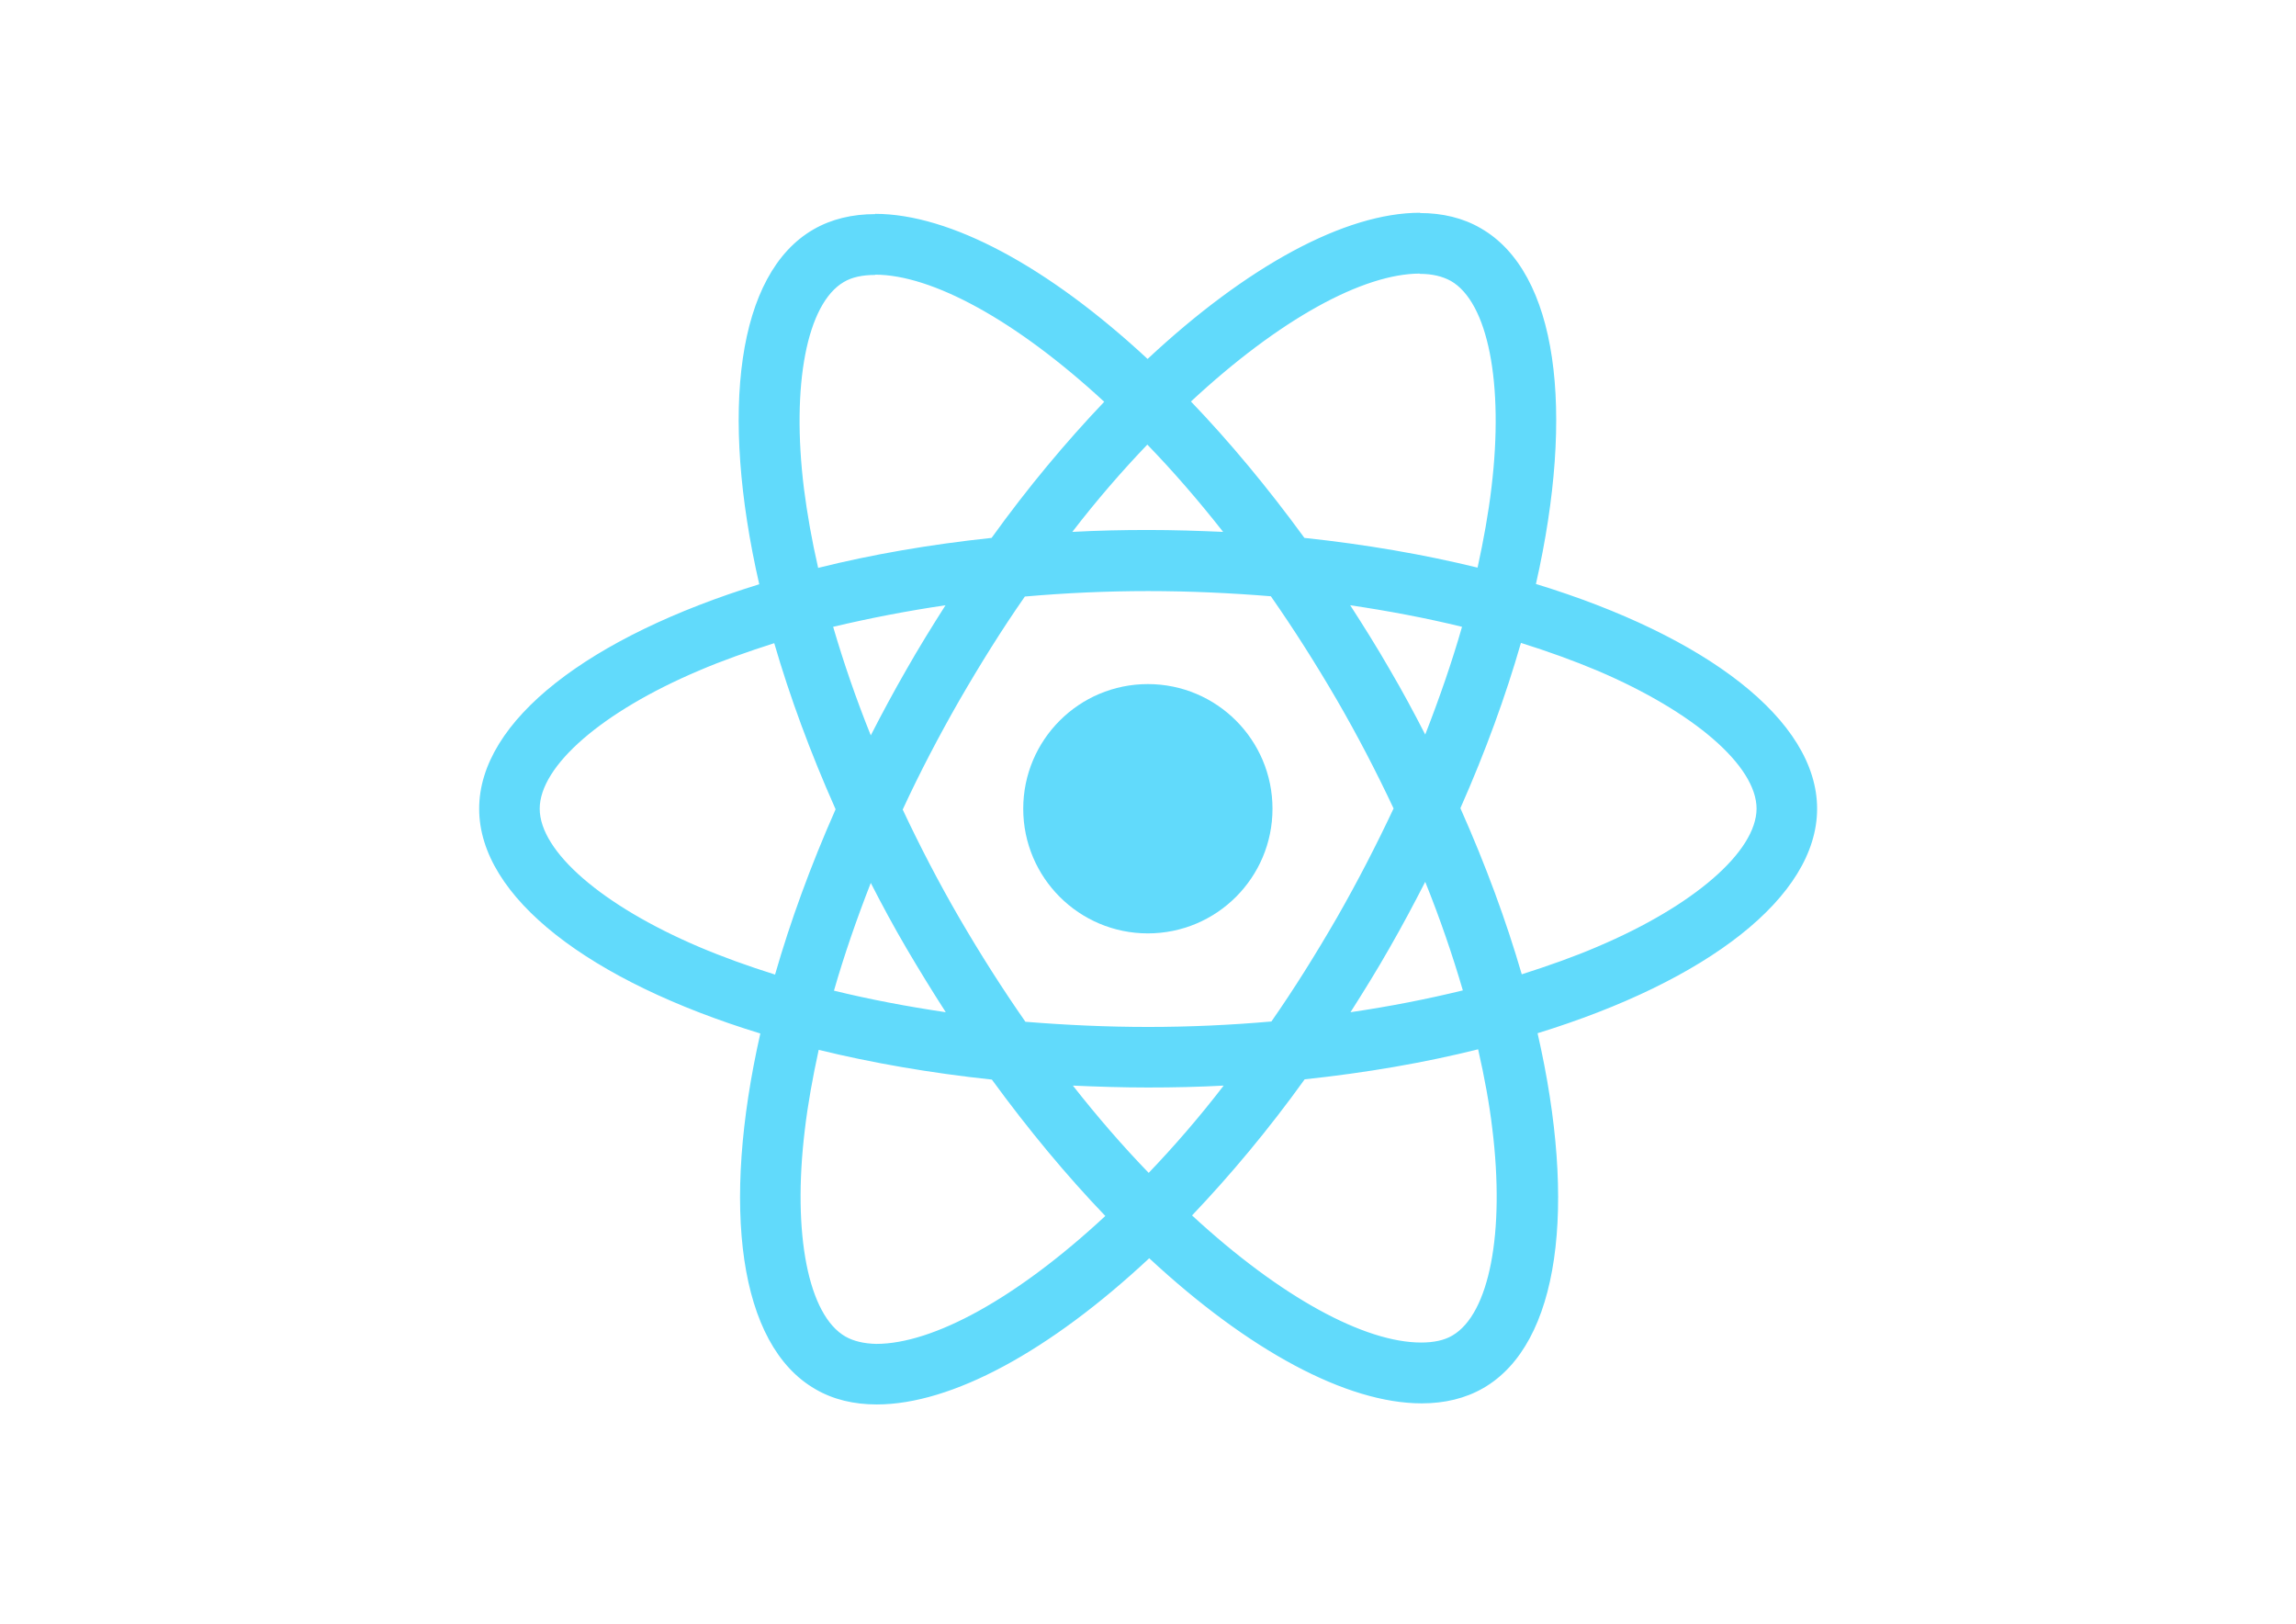
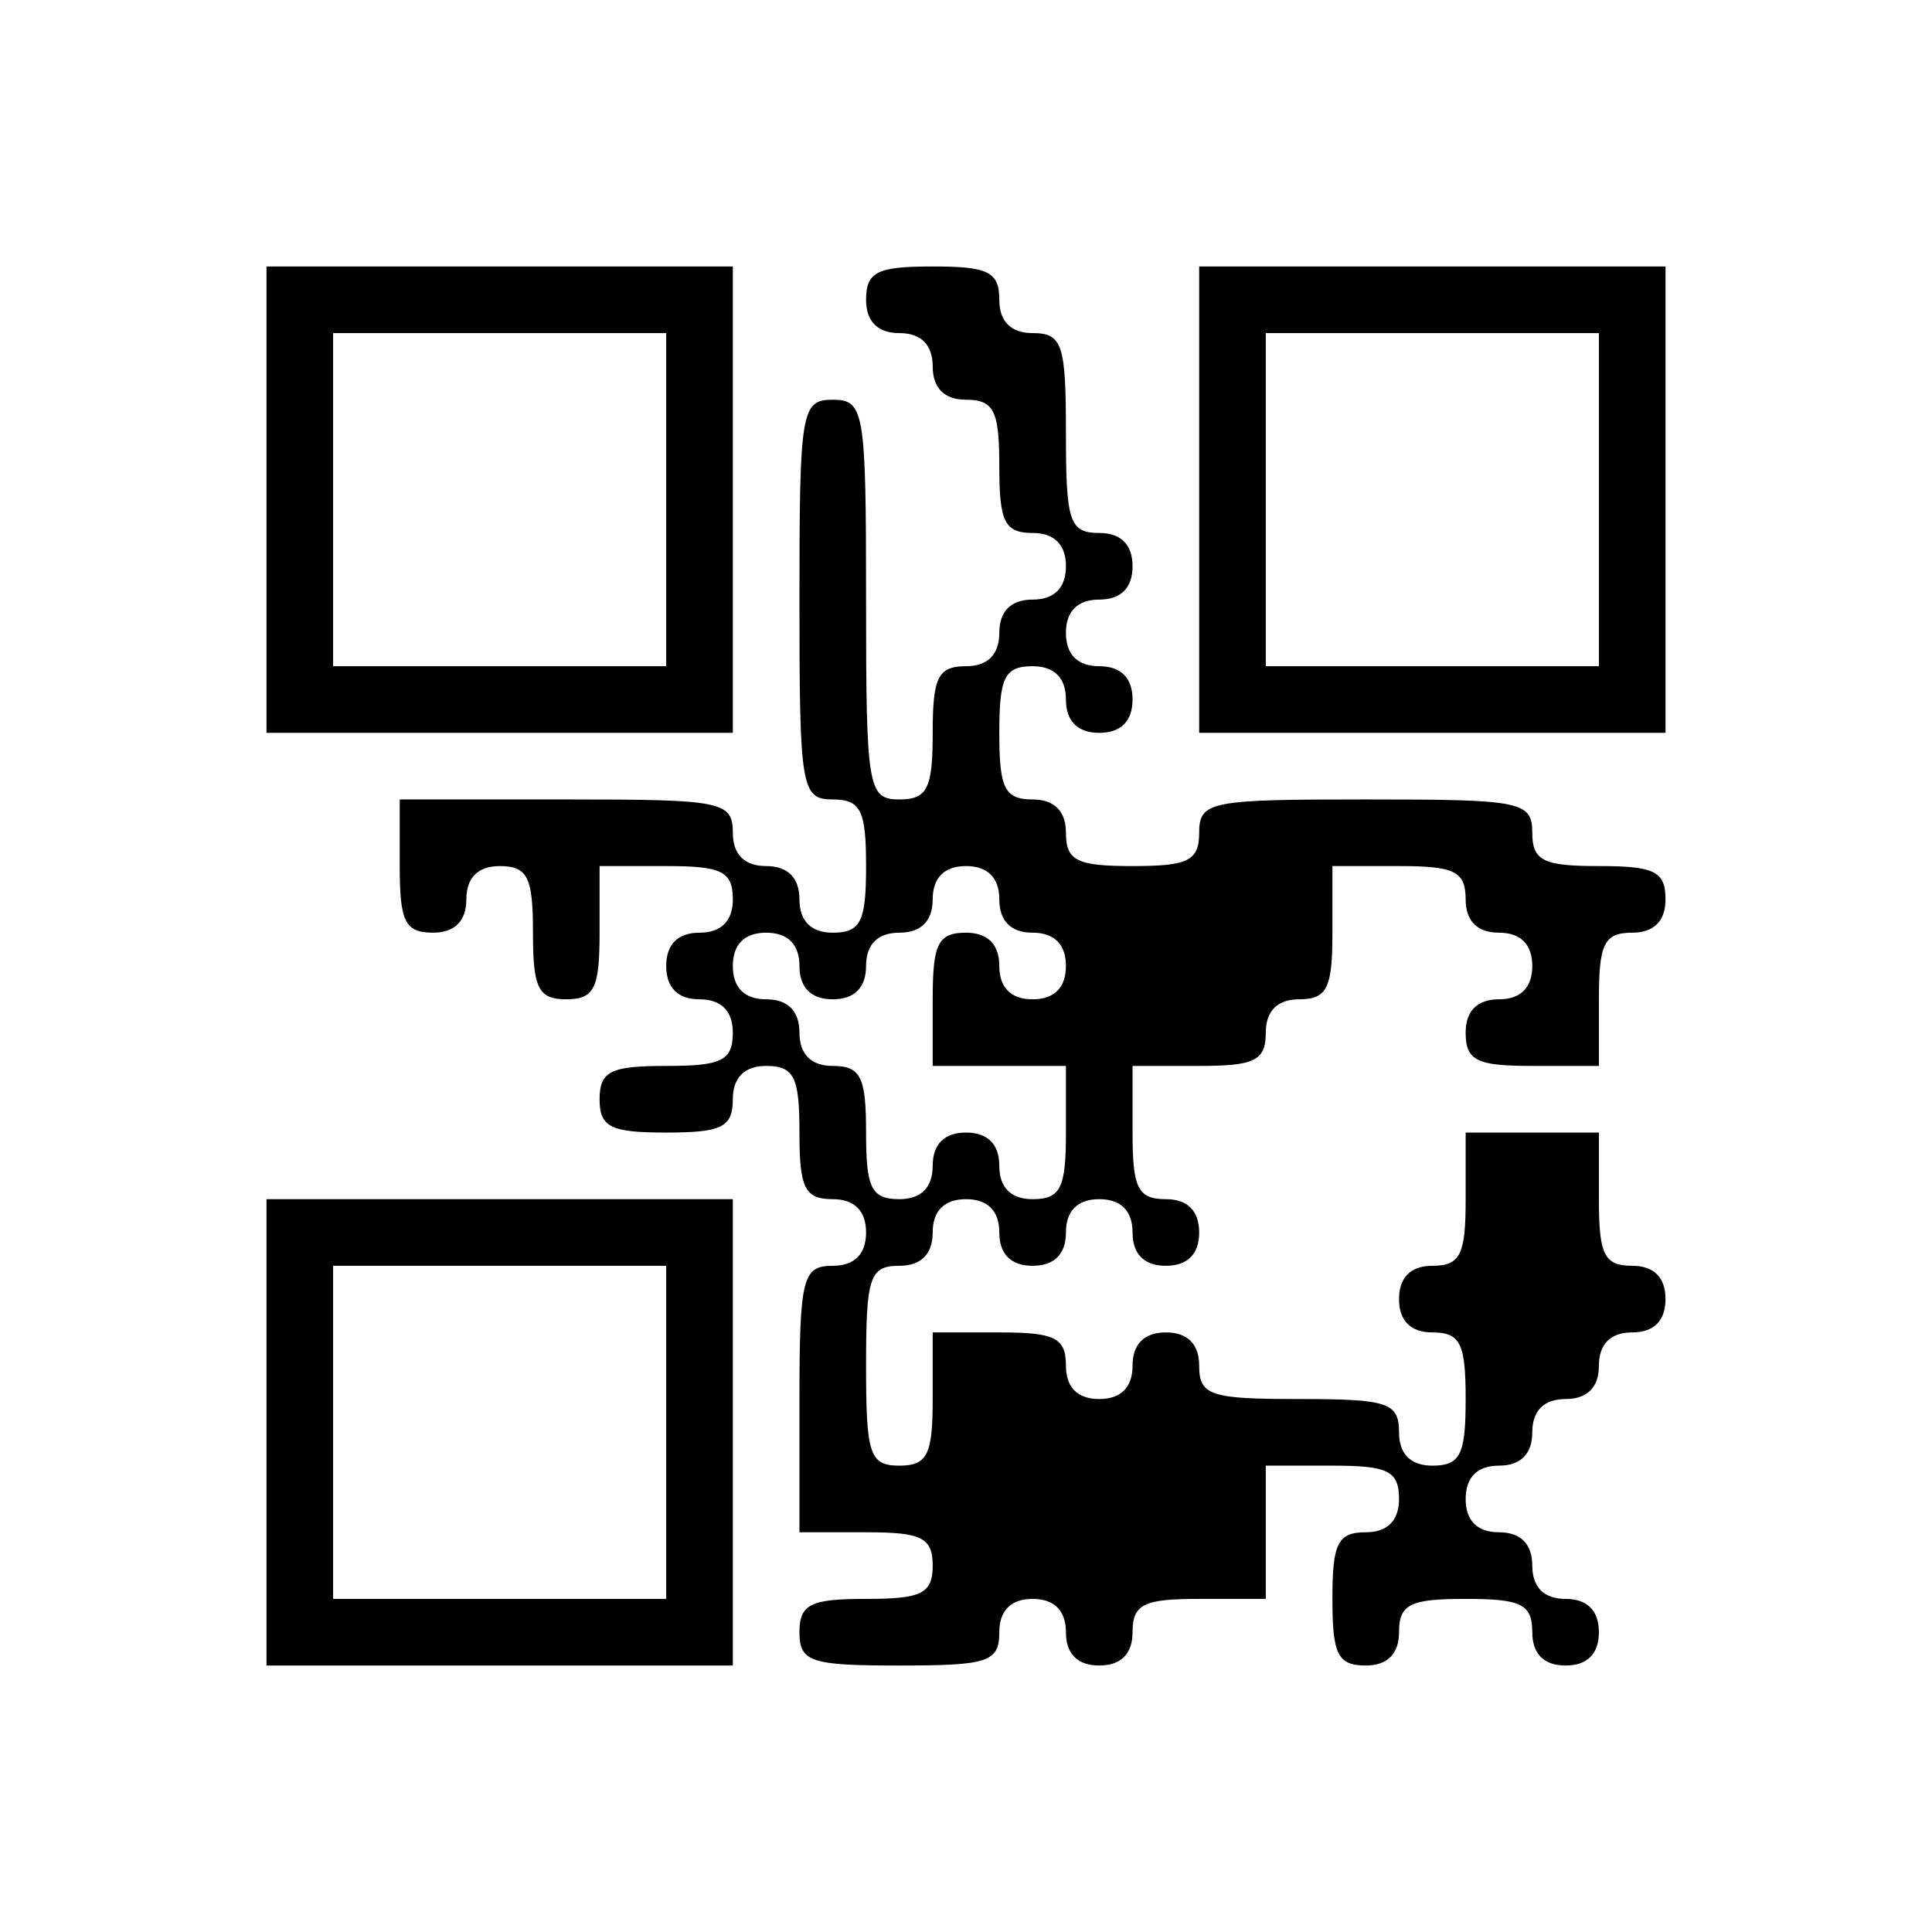
- <svg xmlns="http://www.w3.org/2000/svg" viewBox="0 0 841.9 595.3">
-   <g fill="#61DAFB">
-     <path d="M666.3 296.5c0-32.5-40.7-63.3-103.1-82.4 14.4-63.6 8-114.2-20.2-130.4-6.5-3.8-14.1-5.6-22.4-5.6v22.3c4.6 0 8.3.9 11.4 2.6 13.6 7.8 19.5 37.5 14.9 75.7-1.1 9.4-2.9 19.3-5.1 29.4-19.6-4.8-41-8.5-63.5-10.9-13.5-18.5-27.5-35.3-41.6-50 32.6-30.3 63.2-46.9 84-46.9V78c-27.5 0-63.5 19.6-99.9 53.6-36.4-33.8-72.4-53.2-99.9-53.2v22.3c20.7 0 51.4 16.5 84 46.6-14 14.7-28 31.4-41.3 49.9-22.6 2.4-44 6.1-63.6 11-2.3-10-4-19.7-5.2-29-4.7-38.2 1.1-67.9 14.6-75.8 3-1.8 6.9-2.6 11.5-2.6V78.5c-8.4 0-16 1.8-22.6 5.6-28.1 16.2-34.4 66.7-19.9 130.1-62.2 19.2-102.7 49.9-102.7 82.3 0 32.5 40.7 63.3 103.1 82.4-14.4 63.6-8 114.2 20.2 130.4 6.5 3.8 14.1 5.6 22.5 5.6 27.5 0 63.5-19.6 99.9-53.6 36.4 33.8 72.4 53.2 99.9 53.2 8.4 0 16-1.8 22.6-5.6 28.1-16.2 34.4-66.7 19.9-130.1 62-19.1 102.5-49.9 102.5-82.3zm-130.2-66.7c-3.7 12.9-8.3 26.2-13.5 39.5-4.1-8-8.4-16-13.1-24-4.6-8-9.5-15.8-14.4-23.4 14.2 2.1 27.9 4.7 41 7.9zm-45.8 106.5c-7.8 13.5-15.8 26.3-24.1 38.2-14.9 1.3-30 2-45.2 2-15.1 0-30.2-.7-45-1.9-8.3-11.9-16.4-24.6-24.2-38-7.6-13.1-14.5-26.4-20.8-39.8 6.2-13.4 13.2-26.8 20.7-39.9 7.8-13.5 15.8-26.3 24.1-38.2 14.9-1.3 30-2 45.2-2 15.1 0 30.2.7 45 1.9 8.3 11.9 16.4 24.6 24.2 38 7.6 13.1 14.5 26.4 20.8 39.8-6.3 13.4-13.2 26.8-20.7 39.9zm32.3-13c5.4 13.4 10 26.8 13.8 39.8-13.1 3.2-26.9 5.9-41.2 8 4.9-7.7 9.8-15.6 14.4-23.7 4.6-8 8.9-16.1 13-24.1zM421.2 430c-9.3-9.6-18.6-20.3-27.8-32 9 .4 18.2.7 27.5.7 9.4 0 18.7-.2 27.8-.7-9 11.7-18.3 22.4-27.5 32zm-74.4-58.9c-14.2-2.1-27.9-4.7-41-7.9 3.7-12.9 8.3-26.2 13.5-39.5 4.1 8 8.4 16 13.1 24 4.7 8 9.5 15.8 14.4 23.4zM420.7 163c9.3 9.6 18.6 20.3 27.8 32-9-.4-18.2-.7-27.5-.7-9.4 0-18.7.2-27.8.7 9-11.7 18.3-22.4 27.5-32zm-74 58.9c-4.9 7.7-9.8 15.6-14.4 23.7-4.6 8-8.9 16-13 24-5.4-13.4-10-26.8-13.8-39.8 13.1-3.1 26.9-5.8 41.2-7.9zm-90.5 125.2c-35.4-15.1-58.3-34.9-58.3-50.6 0-15.7 22.9-35.6 58.3-50.6 8.6-3.7 18-7 27.7-10.1 5.7 19.6 13.2 40 22.5 60.9-9.2 20.8-16.6 41.1-22.2 60.6-9.9-3.1-19.3-6.5-28-10.2zM310 490c-13.6-7.8-19.5-37.5-14.9-75.7 1.1-9.4 2.9-19.3 5.1-29.4 19.6 4.8 41 8.5 63.5 10.9 13.5 18.5 27.5 35.3 41.6 50-32.6 30.3-63.2 46.9-84 46.9-4.5-.1-8.3-1-11.3-2.7zm237.2-76.2c4.7 38.2-1.1 67.9-14.6 75.8-3 1.8-6.9 2.6-11.5 2.6-20.7 0-51.4-16.5-84-46.6 14-14.7 28-31.4 41.3-49.9 22.6-2.4 44-6.1 63.6-11 2.3 10.1 4.1 19.8 5.2 29.1zm38.5-66.7c-8.6 3.7-18 7-27.7 10.1-5.7-19.6-13.2-40-22.5-60.9 9.2-20.8 16.6-41.1 22.2-60.6 9.9 3.1 19.3 6.5 28.1 10.2 35.4 15.1 58.3 34.9 58.3 50.6-.1 15.7-23 35.6-58.4 50.6zM320.8 78.4z" />
-     <circle cx="420.9" cy="296.5" r="45.7" />
-     <path d="M520.5 78.1z" />
+ <svg xmlns="http://www.w3.org/2000/svg" version="1.0" width="116pt" height="116pt" viewBox="0 0 116 116" preserveAspectRatio="xMidYMid meet">
+   <g transform="translate(0,116) scale(0.1,-0.1)" fill="#000000" stroke="none">
+     <path d="M160 860 l0 -140 140 0 140 0 0 140 0 140 -140 0 -140 0 0 -140z m240 0 l0 -100 -100 0 -100 0 0 100 0 100 100 0 100 0 0 -100z" />
+     <path d="M520 980 c0 -13 7 -20 20 -20 13 0 20 -7 20 -20 0 -13 7 -20 20 -20 17 0 20 -7 20 -40 0 -33 3 -40 20 -40 13 0 20 -7 20 -20 0 -13 -7 -20 -20 -20 -13 0 -20 -7 -20 -20 0 -13 -7 -20 -20 -20 -17 0 -20 -7 -20 -40 0 -33 -3 -40 -20 -40 -19 0 -20 7 -20 120 0 113 -1 120 -20 120 -19 0 -20 -7 -20 -120 0 -113 1 -120 20 -120 17 0 20 -7 20 -40 0 -33 -3 -40 -20 -40 -13 0 -20 7 -20 20 0 13 -7 20 -20 20 -13 0 -20 7 -20 20 0 19 -7 20 -100 20 l-100 0 0 -40 c0 -33 3 -40 20 -40 13 0 20 7 20 20 0 13 7 20 20 20 17 0 20 -7 20 -40 0 -33 3 -40 20 -40 17 0 20 7 20 40 l0 40 40 0 c33 0 40 -3 40 -20 0 -13 -7 -20 -20 -20 -13 0 -20 -7 -20 -20 0 -13 7 -20 20 -20 13 0 20 -7 20 -20 0 -17 -7 -20 -40 -20 -33 0 -40 -3 -40 -20 0 -17 7 -20 40 -20 33 0 40 3 40 20 0 13 7 20 20 20 17 0 20 -7 20 -40 0 -33 3 -40 20 -40 13 0 20 -7 20 -20 0 -13 -7 -20 -20 -20 -18 0 -20 -7 -20 -80 l0 -80 40 0 c33 0 40 -3 40 -20 0 -17 -7 -20 -40 -20 -33 0 -40 -3 -40 -20 0 -18 7 -20 60 -20 53 0 60 2 60 20 0 13 7 20 20 20 13 0 20 -7 20 -20 0 -13 7 -20 20 -20 13 0 20 7 20 20 0 17 7 20 40 20 l40 0 0 40 0 40 40 0 c33 0 40 -3 40 -20 0 -13 -7 -20 -20 -20 -17 0 -20 -7 -20 -40 0 -33 3 -40 20 -40 13 0 20 7 20 20 0 17 7 20 40 20 33 0 40 -3 40 -20 0 -13 7 -20 20 -20 13 0 20 7 20 20 0 13 -7 20 -20 20 -13 0 -20 7 -20 20 0 13 -7 20 -20 20 -13 0 -20 7 -20 20 0 13 7 20 20 20 13 0 20 7 20 20 0 13 7 20 20 20 13 0 20 7 20 20 0 13 7 20 20 20 13 0 20 7 20 20 0 13 -7 20 -20 20 -17 0 -20 7 -20 40 l0 40 -40 0 -40 0 0 -40 c0 -33 -3 -40 -20 -40 -13 0 -20 -7 -20 -20 0 -13 7 -20 20 -20 17 0 20 -7 20 -40 0 -33 -3 -40 -20 -40 -13 0 -20 7 -20 20 0 18 -7 20 -60 20 -53 0 -60 2 -60 20 0 13 -7 20 -20 20 -13 0 -20 -7 -20 -20 0 -13 -7 -20 -20 -20 -13 0 -20 7 -20 20 0 17 -7 20 -40 20 l-40 0 0 -40 c0 -33 -3 -40 -20 -40 -18 0 -20 7 -20 60 0 53 2 60 20 60 13 0 20 7 20 20 0 13 7 20 20 20 13 0 20 -7 20 -20 0 -13 7 -20 20 -20 13 0 20 7 20 20 0 13 7 20 20 20 13 0 20 -7 20 -20 0 -13 7 -20 20 -20 13 0 20 7 20 20 0 13 -7 20 -20 20 -17 0 -20 7 -20 40 l0 40 40 0 c33 0 40 3 40 20 0 13 7 20 20 20 17 0 20 7 20 40 l0 40 40 0 c33 0 40 -3 40 -20 0 -13 7 -20 20 -20 13 0 20 -7 20 -20 0 -13 -7 -20 -20 -20 -13 0 -20 -7 -20 -20 0 -17 7 -20 40 -20 l40 0 0 40 c0 33 3 40 20 40 13 0 20 7 20 20 0 17 -7 20 -40 20 -33 0 -40 3 -40 20 0 19 -7 20 -100 20 -93 0 -100 -1 -100 -20 0 -17 -7 -20 -40 -20 -33 0 -40 3 -40 20 0 13 -7 20 -20 20 -17 0 -20 7 -20 40 0 33 3 40 20 40 13 0 20 -7 20 -20 0 -13 7 -20 20 -20 13 0 20 7 20 20 0 13 -7 20 -20 20 -13 0 -20 7 -20 20 0 13 7 20 20 20 13 0 20 7 20 20 0 13 -7 20 -20 20 -18 0 -20 7 -20 60 0 53 -2 60 -20 60 -13 0 -20 7 -20 20 0 17 -7 20 -40 20 -33 0 -40 -3 -40 -20z m80 -360 c0 -13 7 -20 20 -20 13 0 20 -7 20 -20 0 -13 -7 -20 -20 -20 -13 0 -20 7 -20 20 0 13 -7 20 -20 20 -17 0 -20 -7 -20 -40 l0 -40 40 0 40 0 0 -40 c0 -33 -3 -40 -20 -40 -13 0 -20 7 -20 20 0 13 -7 20 -20 20 -13 0 -20 -7 -20 -20 0 -13 -7 -20 -20 -20 -17 0 -20 7 -20 40 0 33 -3 40 -20 40 -13 0 -20 7 -20 20 0 13 -7 20 -20 20 -13 0 -20 7 -20 20 0 13 7 20 20 20 13 0 20 -7 20 -20 0 -13 7 -20 20 -20 13 0 20 7 20 20 0 13 7 20 20 20 13 0 20 7 20 20 0 13 7 20 20 20 13 0 20 -7 20 -20z" />
+     <path d="M720 860 l0 -140 140 0 140 0 0 140 0 140 -140 0 -140 0 0 -140z m240 0 l0 -100 -100 0 -100 0 0 100 0 100 100 0 100 0 0 -100z" />
+     <path d="M160 300 l0 -140 140 0 140 0 0 140 0 140 -140 0 -140 0 0 -140z m240 0 l0 -100 -100 0 -100 0 0 100 0 100 100 0 100 0 0 -100z" />
  </g>
</svg>
